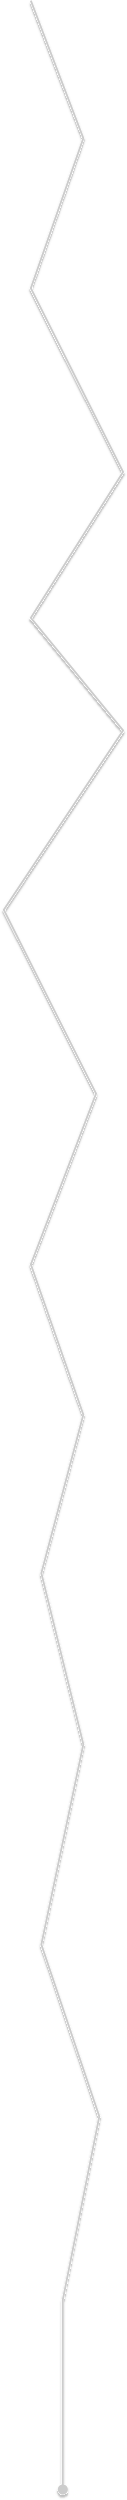
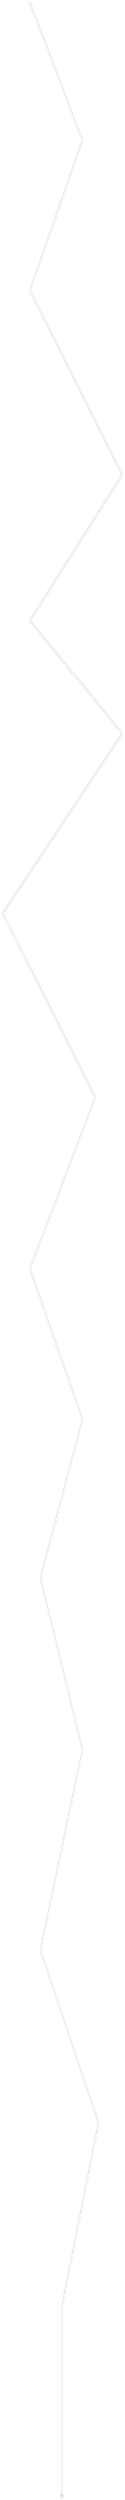
- <svg xmlns="http://www.w3.org/2000/svg" width="200" height="3940" viewBox="0 0 200 3940" fill="none">
-   <g filter="url(#filter0_d_91_80)">
-     <path d="M131.333 217.871L132.749 218.366L132.93 217.848L132.735 217.336L131.333 217.871ZM48.613 454.185L47.198 453.689L46.987 454.289L47.273 454.858L48.613 454.185ZM194 743.844L195.268 744.646L195.721 743.929L195.341 743.171L194 743.844ZM48.613 973.677L47.346 972.875L46.767 973.79L47.453 974.627L48.613 973.677ZM194 1151.16L195.249 1151.99L195.863 1151.07L195.16 1150.21L194 1151.16ZM6 1433.84L4.751 1433.01L4.269 1433.74L4.659 1434.51L6 1433.84ZM151.387 1723.5L152.788 1724.04L153.024 1723.42L152.727 1722.83L151.387 1723.5ZM48.613 1992.72L47.212 1992.18L47.017 1992.7L47.197 1993.21L48.613 1992.72ZM131.333 2229.53L132.783 2229.92L132.901 2229.47L132.749 2229.04L131.333 2229.53ZM65.157 2479.31L63.707 2478.92L63.609 2479.29L63.7 2479.66L65.157 2479.31ZM131.333 2749.02L132.801 2749.33L132.871 2749L132.79 2748.67L131.333 2749.02ZM65.157 3064.61L63.689 3064.3L63.605 3064.7L63.736 3065.09L65.157 3064.61ZM156.5 3335.5L157.971 3335.79L158.049 3335.4L157.921 3335.02L156.5 3335.5ZM99 3624.5L97.529 3624.21L97.5 3624.35V3624.5H99ZM91 3923.5C91 3927.92 94.582 3931.5 99 3931.5C103.418 3931.5 107 3927.92 107 3923.5C107 3919.08 103.418 3915.5 99 3915.5C94.582 3915.5 91 3919.08 91 3923.5ZM47.212 1.535L129.932 218.405L132.735 217.336L50.015 0.465L47.212 1.535ZM129.918 217.375L47.198 453.689L50.029 454.68L132.749 218.366L129.918 217.375ZM47.273 454.858L192.659 744.517L195.341 743.171L49.954 453.512L47.273 454.858ZM192.732 743.042L47.346 972.875L49.881 974.479L195.268 744.646L192.732 743.042ZM47.453 974.627L192.84 1152.11L195.16 1150.21L49.774 972.726L47.453 974.627ZM192.751 1150.33L4.751 1433.01L7.249 1434.67L195.249 1151.99L192.751 1150.33ZM4.659 1434.51L150.046 1724.17L152.727 1722.83L7.341 1433.17L4.659 1434.51ZM149.985 1722.97L47.212 1992.18L50.015 1993.25L152.788 1724.04L149.985 1722.97ZM47.197 1993.21L129.917 2230.03L132.749 2229.04L50.029 1992.22L47.197 1993.21ZM129.883 2229.15L63.707 2478.92L66.607 2479.69L132.783 2229.92L129.883 2229.15ZM63.7 2479.66L129.877 2749.38L132.79 2748.67L66.614 2478.95L63.7 2479.66ZM129.865 2748.72L63.689 3064.3L66.625 3064.92L132.801 2749.33L129.865 2748.72ZM63.736 3065.09L155.079 3335.98L157.921 3335.02L66.579 3064.13L63.736 3065.09ZM155.029 3335.21L97.529 3624.21L100.471 3624.79L157.971 3335.79L155.029 3335.21ZM97.5 3624.5V3923.5H100.5V3624.5H97.5Z" fill="black" fill-opacity="0.2" />
+ <svg xmlns="http://www.w3.org/2000/svg" width="196" height="3932" viewBox="0 0 196 3932" fill="none">
+   <g filter="url(#filter0_d_573_1384)">
+     <path d="M129.701 218.707L130.172 218.872L130.233 218.7L130.168 218.529L129.701 218.707ZM46.98 455.021L46.509 454.856L46.439 455.056L46.534 455.246L46.98 455.021ZM192.367 744.681L192.79 744.948L192.941 744.709L192.814 744.456L192.367 744.681ZM46.98 974.513L46.558 974.246L46.365 974.551L46.594 974.83L46.98 974.513ZM192.367 1152L192.784 1152.28L192.988 1151.97L192.754 1151.68L192.367 1152ZM4.367 1434.68L3.951 1434.4L3.79 1434.64L3.92 1434.9L4.367 1434.68ZM149.754 1724.34L150.221 1724.52L150.3 1724.31L150.201 1724.11L149.754 1724.34ZM46.98 1993.56L46.513 1993.38L46.448 1993.55L46.508 1993.72L46.98 1993.56ZM129.701 2230.37L130.184 2230.5L130.223 2230.35L130.173 2230.2L129.701 2230.37ZM63.525 2480.14L63.041 2480.02L63.008 2480.14L63.039 2480.26L63.525 2480.14ZM129.701 2749.86L130.19 2749.96L130.213 2749.85L130.186 2749.74L129.701 2749.86ZM63.525 3065.44L63.035 3065.34L63.007 3065.48L63.051 3065.6L63.525 3065.44ZM154.867 3336.34L155.358 3336.43L155.384 3336.3L155.341 3336.18L154.867 3336.34ZM97.367 3625.34L96.877 3625.24L96.867 3625.29V3625.34H97.367ZM94.701 3924.34C94.701 3925.81 95.894 3927 97.367 3927C98.84 3927 100.034 3925.81 100.034 3924.34C100.034 3922.86 98.84 3921.67 97.367 3921.67C95.894 3921.67 94.701 3922.86 94.701 3924.34ZM46.513 2.015L129.233 218.885L130.168 218.529L47.448 1.658L46.513 2.015ZM129.229 218.542L46.509 454.856L47.452 455.186L130.172 218.872L129.229 218.542ZM46.534 455.246L191.92 744.905L192.814 744.456L47.427 454.797L46.534 455.246ZM191.945 744.413L46.558 974.246L47.403 974.781L192.79 744.948L191.945 744.413ZM46.594 974.83L191.98 1152.32L192.754 1151.68L47.367 974.197L46.594 974.83ZM191.951 1151.72L3.951 1434.4L4.784 1434.95L192.784 1152.28L191.951 1151.72ZM3.92 1434.9L149.307 1724.56L150.201 1724.11L4.814 1434.45L3.92 1434.9ZM149.287 1724.16L46.513 1993.38L47.448 1993.73L150.221 1724.52L149.287 1724.16ZM46.508 1993.72L129.228 2230.53L130.173 2230.2L47.453 1993.39L46.508 1993.72ZM129.217 2230.24L63.041 2480.02L64.008 2480.27L130.184 2230.5L129.217 2230.24ZM63.039 2480.26L129.215 2749.98L130.186 2749.74L64.01 2480.02L63.039 2480.26ZM129.211 2749.76L63.035 3065.34L64.014 3065.55L130.19 2749.96L129.211 2749.76ZM63.051 3065.6L154.393 3336.5L155.341 3336.18L63.998 3065.28L63.051 3065.6ZM154.377 3336.24L96.877 3625.24L97.858 3625.43L155.358 3336.43L154.377 3336.24ZM96.867 3625.34V3924.34H97.867V3625.34H96.867Z" fill="#DDDDDD" />
  </g>
  <defs>
-     <filter id="filter0_d_91_80" x="0.269" y="0.465" width="199.594" height="3939.03" filterUnits="userSpaceOnUse" color-interpolation-filters="sRGB">
+     <filter id="filter0_d_573_1384" x="0.79" y="0.658" width="195.198" height="3931.34" filterUnits="userSpaceOnUse" color-interpolation-filters="sRGB">
      <feFlood flood-opacity="0" result="BackgroundImageFix" />
      <feColorMatrix in="SourceAlpha" type="matrix" values="0 0 0 0 0 0 0 0 0 0 0 0 0 0 0 0 0 0 127 0" result="hardAlpha" />
-       <feOffset dy="4" />
-       <feGaussianBlur stdDeviation="2" />
+       <feOffset dy="2" />
+       <feGaussianBlur stdDeviation="1.5" />
      <feComposite in2="hardAlpha" operator="out" />
-       <feColorMatrix type="matrix" values="0 0 0 0 0 0 0 0 0 0 0 0 0 0 0 0 0 0 0.25 0" />
-       <feBlend mode="normal" in2="BackgroundImageFix" result="effect1_dropShadow_91_80" />
-       <feBlend mode="normal" in="SourceGraphic" in2="effect1_dropShadow_91_80" result="shape" />
+       <feColorMatrix type="matrix" values="0 0 0 0 0 0 0 0 0 0 0 0 0 0 0 0 0 0 0.1 0" />
+       <feBlend mode="normal" in2="BackgroundImageFix" result="effect1_dropShadow_573_1384" />
+       <feBlend mode="normal" in="SourceGraphic" in2="effect1_dropShadow_573_1384" result="shape" />
    </filter>
  </defs>
</svg>
